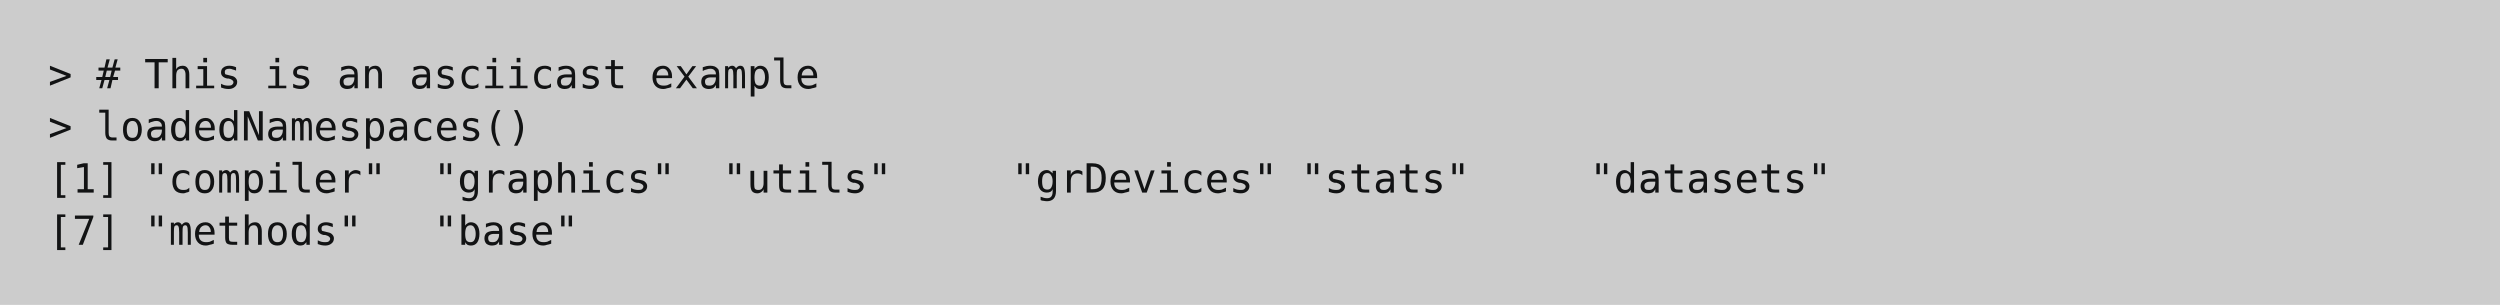
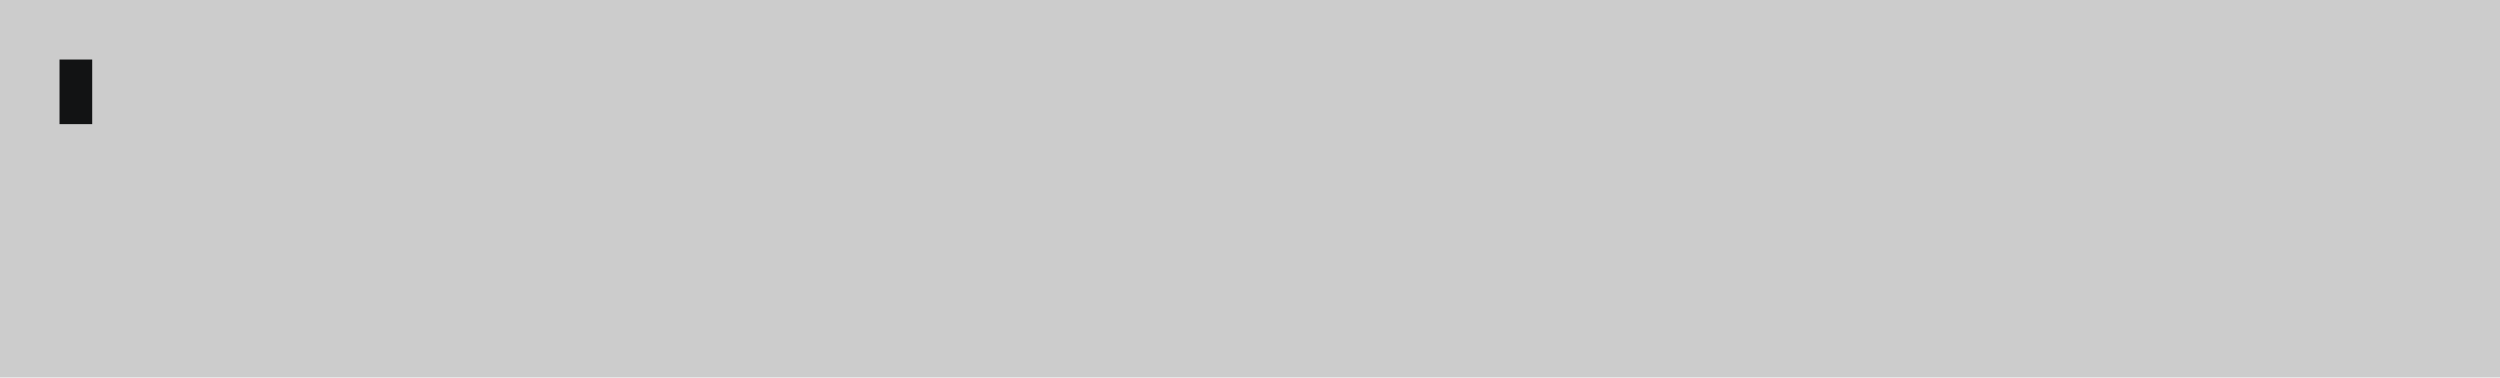
- <svg xmlns="http://www.w3.org/2000/svg" xmlns:xlink="http://www.w3.org/1999/xlink" width="1040" height="126.84">
-   <rect width="1040" height="126.84" rx="0" ry="0" class="a" />
-   <svg height="86.84" viewBox="0 0 100 8.684" width="1000" x="20" y="20">
-     <style>.a{fill:rgb(204,204,204)}.b{font-family:'Fira Code',Monaco,Consolas,Menlo,'Bitstream Vera Sans Mono','Powerline Symbols',monospace}.c{fill:transparent}.d{fill:rgb(18,19,20);white-space:pre}</style>
+ <svg xmlns="http://www.w3.org/2000/svg" xmlns:xlink="http://www.w3.org/1999/xlink" width="840" height="126.84">
+   <rect width="840" height="126.84" rx="0" ry="0" class="a" />
+   <svg height="86.84" viewBox="0 0 80 8.684" width="800" x="20" y="20">
+     <style>.a{fill:rgb(204,204,204)}.b{font-family:'Fira Code',Monaco,Consolas,Menlo,'Bitstream Vera Sans Mono','Powerline Symbols',monospace}.c{fill:rgb(18,19,20);white-space:pre}.d{fill:transparent}.e{fill:rgb(18,19,20)}.g{animation-duration:8.588s;animation-iteration-count:infinite;animation-name:f;animation-timing-function:steps(1,end)}@keyframes f{0%{transform:translateX(-0px)}0%{transform:translateX(-80px)}0.8%{transform:translateX(-160px)}1.3%{transform:translateX(-240px)}1.9%{transform:translateX(-320px)}2.5%{transform:translateX(-400px)}3.3%{transform:translateX(-480px)}4%{transform:translateX(-560px)}4.8%{transform:translateX(-640px)}5.2%{transform:translateX(-720px)}6%{transform:translateX(-800px)}6.6%{transform:translateX(-880px)}7.2%{transform:translateX(-960px)}7.8%{transform:translateX(-1040px)}8.2%{transform:translateX(-1120px)}8.9%{transform:translateX(-1200px)}9.6%{transform:translateX(-1280px)}10.1%{transform:translateX(-1360px)}10.9%{transform:translateX(-1440px)}11.7%{transform:translateX(-1520px)}12.5%{transform:translateX(-1600px)}13.2%{transform:translateX(-1680px)}14.1%{transform:translateX(-1760px)}14.8%{transform:translateX(-1840px)}15.5%{transform:translateX(-1920px)}16.1%{transform:translateX(-2000px)}16.7%{transform:translateX(-2080px)}17.1%{transform:translateX(-2160px)}17.5%{transform:translateX(-2240px)}18.1%{transform:translateX(-2320px)}18.7%{transform:translateX(-2400px)}19.3%{transform:translateX(-2480px)}19.3%{transform:translateX(-2560px)}19.3%{transform:translateX(-2640px)}20.1%{transform:translateX(-2720px)}20.8%{transform:translateX(-2800px)}21.4%{transform:translateX(-2880px)}22.1%{transform:translateX(-2960px)}22.9%{transform:translateX(-3040px)}23.6%{transform:translateX(-3120px)}24.2%{transform:translateX(-3200px)}24.7%{transform:translateX(-3280px)}25.1%{transform:translateX(-3360px)}25.9%{transform:translateX(-3440px)}26.4%{transform:translateX(-3520px)}26.8%{transform:translateX(-3600px)}27.6%{transform:translateX(-3680px)}27.9%{transform:translateX(-3760px)}28.4%{transform:translateX(-3840px)}29%{transform:translateX(-3920px)}29.5%{transform:translateX(-4000px)}30.1%{transform:translateX(-4080px)}30.1%{transform:translateX(-4160px)}30.1%{transform:translateX(-4240px)}30.1%{transform:translateX(-4320px)}30.1%{transform:translateX(-4400px)}30.1%{transform:translateX(-4480px)}30.1%{transform:translateX(-4560px)}30.1%{transform:translateX(-4640px)}30.1%{transform:translateX(-4720px)}30.1%{transform:translateX(-4800px)}30.1%{transform:translateX(-4880px)}30.1%{transform:translateX(-4960px)}30.1%{transform:translateX(-5040px)}30.1%{transform:translateX(-5120px)}100%{transform:translateX(-5200px)}}</style>
    <g font-family="'Fira Code',Monaco,Consolas,Menlo,'Bitstream Vera Sans Mono','Powerline Symbols',monospace" font-size="1.67" class="b">
      <defs>
+         <symbol id="1">
+           <text font-size="1.67" x="0" y="1.67" class="c">&gt;</text>
+         </symbol>
+         <symbol id="2">
+           <text font-size="1.67" x="0" y="1.67" class="c">&gt;</text>
+           <text font-size="1.67" x="2.004" y="1.67" class="c">#</text>
+         </symbol>
+         <symbol id="3">
+           <text font-size="1.67" x="0" y="1.67" class="c">&gt;</text>
+           <text font-size="1.67" x="2.004" y="1.67" class="c">#</text>
+           <text font-size="1.67" x="4.008" y="1.67" class="c">This</text>
+         </symbol>
+         <symbol id="4">
+           <text font-size="1.67" x="0" y="1.67" class="c">&gt;</text>
+           <text font-size="1.67" x="2.004" y="1.67" class="c">#</text>
+           <text font-size="1.67" x="4.008" y="1.67" class="c">This</text>
+           <text font-size="1.67" x="9.018" y="1.67" class="c">is</text>
+         </symbol>
+         <symbol id="5">
+           <text font-size="1.67" x="0" y="1.67" class="c">&gt;</text>
+           <text font-size="1.67" x="2.004" y="1.67" class="c">#</text>
+           <text font-size="1.67" x="4.008" y="1.67" class="c">This</text>
+           <text font-size="1.67" x="9.018" y="1.67" class="c">is</text>
+           <text font-size="1.67" x="12.024" y="1.67" class="c">an</text>
+         </symbol>
+         <symbol id="6">
+           <text font-size="1.67" x="0" y="1.67" class="c">&gt;</text>
+           <text font-size="1.67" x="2.004" y="1.67" class="c">#</text>
+           <text font-size="1.67" x="4.008" y="1.67" class="c">This</text>
+           <text font-size="1.67" x="9.018" y="1.67" class="c">is</text>
+           <text font-size="1.67" x="12.024" y="1.67" class="c">an</text>
+           <text font-size="1.67" x="15.03" y="1.67" class="c">asciicast</text>
+         </symbol>
+         <symbol id="7">
+           <text font-size="1.67" x="0" y="1.67" class="c">&gt;</text>
+           <text font-size="1.67" x="2.004" y="1.67" class="c">#</text>
+           <text font-size="1.67" x="4.008" y="1.67" class="c">This</text>
+           <text font-size="1.67" x="9.018" y="1.67" class="c">is</text>
+           <text font-size="1.67" x="12.024" y="1.67" class="c">an</text>
+           <text font-size="1.67" x="15.03" y="1.67" class="c">asciicast</text>
+           <text font-size="1.67" x="25.05" y="1.67" class="c">example</text>
+         </symbol>
+         <symbol id="8">
+           <text font-size="1.67" x="0" y="1.67" class="c">&gt;</text>
+           <text font-size="1.67" x="2.004" y="1.67" class="c">loadedNamespaces()</text>
+         </symbol>
+         <symbol id="9">
+           <text font-size="1.67" x="0" y="1.67" class="c">[1]</text>
+           <text font-size="1.67" x="4.008" y="1.67" class="c">"compiler"</text>
+           <text font-size="1.67" x="16.032" y="1.67" class="c">"graphics"</text>
+           <text font-size="1.67" x="28.056" y="1.67" class="c">"utils"</text>
+           <text font-size="1.67" x="40.08" y="1.67" class="c">"grDevices"</text>
+           <text font-size="1.67" x="52.104" y="1.67" class="c">"stats"</text>
+           <text font-size="1.67" x="64.128" y="1.67" class="c">"datasets"</text>
+         </symbol>
+         <symbol id="10">
+           <text font-size="1.67" x="0" y="1.67" class="c">[7]</text>
+           <text font-size="1.67" x="4.008" y="1.67" class="c">"methods"</text>
+           <text font-size="1.67" x="16.032" y="1.67" class="c">"base"</text>
+         </symbol>
        <symbol id="a">
-           <rect height="5" width="100" x="0" y="0" class="c" />
+           <rect height="4" width="80" x="0" y="0" class="d" />
+         </symbol>
+         <symbol id="b">
+           <rect height="2.171" width="1.102" class="e" />
        </symbol>
      </defs>
-       <rect height="8.684" width="100" class="a" />
-       <svg x="0" y="0" width="100">
-         <svg x="0">
-           <use xlink:href="#a" />
-           <text x="0" y="1.67" class="d">&gt;</text>
-           <text x="2.004" y="1.67" class="d">#</text>
-           <text x="4.008" y="1.67" class="d">This</text>
-           <text x="9.018" y="1.67" class="d">is</text>
-           <text x="12.024" y="1.67" class="d">an</text>
-           <text x="15.03" y="1.67" class="d">asciicast</text>
-           <text x="25.05" y="1.67" class="d">example</text>
-           <text x="0" y="3.841" class="d">&gt;</text>
-           <text x="2.004" y="3.841" class="d">loadedNamespaces()</text>
-           <text x="0" y="6.012" class="d">[1]</text>
-           <text x="4.008" y="6.012" class="d">"compiler"</text>
-           <text x="16.032" y="6.012" class="d">"graphics"</text>
-           <text x="28.056" y="6.012" class="d">"utils"</text>
-           <text x="40.08" y="6.012" class="d">"grDevices"</text>
-           <text x="52.104" y="6.012" class="d">"stats"</text>
-           <text x="64.128" y="6.012" class="d">"datasets"</text>
-           <text x="0" y="8.183" class="d">[7]</text>
-           <text x="4.008" y="8.183" class="d">"methods"</text>
-           <text x="16.032" y="8.183" class="d">"base"</text>
+       <rect height="8.684" width="80" class="a" />
+       <g class="g">
+         <svg x="0" y="0" width="5280">
+           <svg x="0">
+             <use xlink:href="#a" />
+             <use xlink:href="#b" x="-0.004" y="0" />
+           </svg>
+           <svg x="80">
+             <use xlink:href="#a" />
+             <use xlink:href="#b" x="1.996" y="0" />
+             <use xlink:href="#1" y="0" />
+           </svg>
+           <svg x="160">
+             <use xlink:href="#a" />
+             <use xlink:href="#b" x="2.996" y="0" />
+             <use xlink:href="#2" y="0" />
+           </svg>
+           <svg x="240">
+             <use xlink:href="#a" />
+             <use xlink:href="#b" x="3.996" y="0" />
+             <use xlink:href="#2" y="0" />
+           </svg>
+           <svg x="320">
+             <use xlink:href="#a" />
+             <use xlink:href="#b" x="4.996" y="0" />
+             <text font-size="1.67" x="0" y="1.67" class="c">&gt;</text>
+             <text font-size="1.67" x="2.004" y="1.67" class="c">#</text>
+             <text font-size="1.67" x="4.008" y="1.67" class="c">T</text>
+           </svg>
+           <svg x="400">
+             <use xlink:href="#a" />
+             <use xlink:href="#b" x="5.996" y="0" />
+             <text font-size="1.67" x="0" y="1.67" class="c">&gt;</text>
+             <text font-size="1.67" x="2.004" y="1.67" class="c">#</text>
+             <text font-size="1.67" x="4.008" y="1.67" class="c">Th</text>
+           </svg>
+           <svg x="480">
+             <use xlink:href="#a" />
+             <use xlink:href="#b" x="6.996" y="0" />
+             <text font-size="1.67" x="0" y="1.67" class="c">&gt;</text>
+             <text font-size="1.67" x="2.004" y="1.67" class="c">#</text>
+             <text font-size="1.67" x="4.008" y="1.67" class="c">Thi</text>
+           </svg>
+           <svg x="560">
+             <use xlink:href="#a" />
+             <use xlink:href="#b" x="7.996" y="0" />
+             <use xlink:href="#3" y="0" />
+           </svg>
+           <svg x="640">
+             <use xlink:href="#a" />
+             <use xlink:href="#b" x="8.996" y="0" />
+             <use xlink:href="#3" y="0" />
+           </svg>
+           <svg x="720">
+             <use xlink:href="#a" />
+             <use xlink:href="#b" x="9.996" y="0" />
+             <text font-size="1.67" x="0" y="1.67" class="c">&gt;</text>
+             <text font-size="1.67" x="2.004" y="1.67" class="c">#</text>
+             <text font-size="1.67" x="4.008" y="1.67" class="c">This</text>
+             <text font-size="1.67" x="9.018" y="1.67" class="c">i</text>
+           </svg>
+           <svg x="800">
+             <use xlink:href="#a" />
+             <use xlink:href="#b" x="10.996" y="0" />
+             <use xlink:href="#4" y="0" />
+           </svg>
+           <svg x="880">
+             <use xlink:href="#a" />
+             <use xlink:href="#b" x="11.996" y="0" />
+             <use xlink:href="#4" y="0" />
+           </svg>
+           <svg x="960">
+             <use xlink:href="#a" />
+             <use xlink:href="#b" x="12.996" y="0" />
+             <text font-size="1.67" x="0" y="1.67" class="c">&gt;</text>
+             <text font-size="1.67" x="2.004" y="1.67" class="c">#</text>
+             <text font-size="1.67" x="4.008" y="1.67" class="c">This</text>
+             <text font-size="1.67" x="9.018" y="1.67" class="c">is</text>
+             <text font-size="1.67" x="12.024" y="1.67" class="c">a</text>
+           </svg>
+           <svg x="1040">
+             <use xlink:href="#a" />
+             <use xlink:href="#b" x="13.996" y="0" />
+             <use xlink:href="#5" y="0" />
+           </svg>
+           <svg x="1120">
+             <use xlink:href="#a" />
+             <use xlink:href="#b" x="14.996" y="0" />
+             <use xlink:href="#5" y="0" />
+           </svg>
+           <svg x="1200">
+             <use xlink:href="#a" />
+             <use xlink:href="#b" x="15.996" y="0" />
+             <text font-size="1.67" x="0" y="1.67" class="c">&gt;</text>
+             <text font-size="1.67" x="2.004" y="1.67" class="c">#</text>
+             <text font-size="1.67" x="4.008" y="1.67" class="c">This</text>
+             <text font-size="1.67" x="9.018" y="1.67" class="c">is</text>
+             <text font-size="1.67" x="12.024" y="1.67" class="c">an</text>
+             <text font-size="1.67" x="15.03" y="1.67" class="c">a</text>
+           </svg>
+           <svg x="1280">
+             <use xlink:href="#a" />
+             <use xlink:href="#b" x="16.996" y="0" />
+             <text font-size="1.67" x="0" y="1.67" class="c">&gt;</text>
+             <text font-size="1.67" x="2.004" y="1.67" class="c">#</text>
+             <text font-size="1.67" x="4.008" y="1.67" class="c">This</text>
+             <text font-size="1.67" x="9.018" y="1.67" class="c">is</text>
+             <text font-size="1.67" x="12.024" y="1.67" class="c">an</text>
+             <text font-size="1.67" x="15.03" y="1.67" class="c">as</text>
+           </svg>
+           <svg x="1360">
+             <use xlink:href="#a" />
+             <use xlink:href="#b" x="17.996" y="0" />
+             <text font-size="1.67" x="0" y="1.67" class="c">&gt;</text>
+             <text font-size="1.67" x="2.004" y="1.67" class="c">#</text>
+             <text font-size="1.67" x="4.008" y="1.67" class="c">This</text>
+             <text font-size="1.67" x="9.018" y="1.67" class="c">is</text>
+             <text font-size="1.67" x="12.024" y="1.67" class="c">an</text>
+             <text font-size="1.67" x="15.03" y="1.67" class="c">asc</text>
+           </svg>
+           <svg x="1440">
+             <use xlink:href="#a" />
+             <use xlink:href="#b" x="18.996" y="0" />
+             <text font-size="1.67" x="0" y="1.67" class="c">&gt;</text>
+             <text font-size="1.67" x="2.004" y="1.67" class="c">#</text>
+             <text font-size="1.67" x="4.008" y="1.67" class="c">This</text>
+             <text font-size="1.67" x="9.018" y="1.67" class="c">is</text>
+             <text font-size="1.67" x="12.024" y="1.67" class="c">an</text>
+             <text font-size="1.67" x="15.03" y="1.67" class="c">asci</text>
+           </svg>
+           <svg x="1520">
+             <use xlink:href="#a" />
+             <use xlink:href="#b" x="19.996" y="0" />
+             <text font-size="1.67" x="0" y="1.67" class="c">&gt;</text>
+             <text font-size="1.67" x="2.004" y="1.67" class="c">#</text>
+             <text font-size="1.67" x="4.008" y="1.67" class="c">This</text>
+             <text font-size="1.67" x="9.018" y="1.67" class="c">is</text>
+             <text font-size="1.67" x="12.024" y="1.67" class="c">an</text>
+             <text font-size="1.67" x="15.03" y="1.67" class="c">ascii</text>
+           </svg>
+           <svg x="1600">
+             <use xlink:href="#a" />
+             <use xlink:href="#b" x="20.996" y="0" />
+             <text font-size="1.67" x="0" y="1.67" class="c">&gt;</text>
+             <text font-size="1.67" x="2.004" y="1.67" class="c">#</text>
+             <text font-size="1.67" x="4.008" y="1.67" class="c">This</text>
+             <text font-size="1.67" x="9.018" y="1.67" class="c">is</text>
+             <text font-size="1.67" x="12.024" y="1.67" class="c">an</text>
+             <text font-size="1.67" x="15.03" y="1.67" class="c">asciic</text>
+           </svg>
+           <svg x="1680">
+             <use xlink:href="#a" />
+             <use xlink:href="#b" x="21.996" y="0" />
+             <text font-size="1.67" x="0" y="1.67" class="c">&gt;</text>
+             <text font-size="1.67" x="2.004" y="1.67" class="c">#</text>
+             <text font-size="1.67" x="4.008" y="1.67" class="c">This</text>
+             <text font-size="1.67" x="9.018" y="1.67" class="c">is</text>
+             <text font-size="1.67" x="12.024" y="1.67" class="c">an</text>
+             <text font-size="1.67" x="15.03" y="1.67" class="c">asciica</text>
+           </svg>
+           <svg x="1760">
+             <use xlink:href="#a" />
+             <use xlink:href="#b" x="22.996" y="0" />
+             <text font-size="1.67" x="0" y="1.67" class="c">&gt;</text>
+             <text font-size="1.67" x="2.004" y="1.67" class="c">#</text>
+             <text font-size="1.67" x="4.008" y="1.67" class="c">This</text>
+             <text font-size="1.67" x="9.018" y="1.67" class="c">is</text>
+             <text font-size="1.67" x="12.024" y="1.67" class="c">an</text>
+             <text font-size="1.67" x="15.03" y="1.67" class="c">asciicas</text>
+           </svg>
+           <svg x="1840">
+             <use xlink:href="#a" />
+             <use xlink:href="#b" x="23.996" y="0" />
+             <use xlink:href="#6" y="0" />
+           </svg>
+           <svg x="1920">
+             <use xlink:href="#a" />
+             <use xlink:href="#b" x="24.996" y="0" />
+             <use xlink:href="#6" y="0" />
+           </svg>
+           <svg x="2000">
+             <use xlink:href="#a" />
+             <use xlink:href="#b" x="25.996" y="0" />
+             <text font-size="1.67" x="0" y="1.67" class="c">&gt;</text>
+             <text font-size="1.67" x="2.004" y="1.67" class="c">#</text>
+             <text font-size="1.67" x="4.008" y="1.67" class="c">This</text>
+             <text font-size="1.67" x="9.018" y="1.67" class="c">is</text>
+             <text font-size="1.67" x="12.024" y="1.67" class="c">an</text>
+             <text font-size="1.67" x="15.03" y="1.67" class="c">asciicast</text>
+             <text font-size="1.67" x="25.05" y="1.67" class="c">e</text>
+           </svg>
+           <svg x="2080">
+             <use xlink:href="#a" />
+             <use xlink:href="#b" x="26.996" y="0" />
+             <text font-size="1.67" x="0" y="1.67" class="c">&gt;</text>
+             <text font-size="1.67" x="2.004" y="1.67" class="c">#</text>
+             <text font-size="1.67" x="4.008" y="1.67" class="c">This</text>
+             <text font-size="1.67" x="9.018" y="1.67" class="c">is</text>
+             <text font-size="1.67" x="12.024" y="1.67" class="c">an</text>
+             <text font-size="1.67" x="15.03" y="1.67" class="c">asciicast</text>
+             <text font-size="1.67" x="25.05" y="1.67" class="c">ex</text>
+           </svg>
+           <svg x="2160">
+             <use xlink:href="#a" />
+             <use xlink:href="#b" x="27.996" y="0" />
+             <text font-size="1.67" x="0" y="1.67" class="c">&gt;</text>
+             <text font-size="1.67" x="2.004" y="1.67" class="c">#</text>
+             <text font-size="1.67" x="4.008" y="1.67" class="c">This</text>
+             <text font-size="1.67" x="9.018" y="1.67" class="c">is</text>
+             <text font-size="1.67" x="12.024" y="1.67" class="c">an</text>
+             <text font-size="1.67" x="15.03" y="1.67" class="c">asciicast</text>
+             <text font-size="1.67" x="25.05" y="1.67" class="c">exa</text>
+           </svg>
+           <svg x="2240">
+             <use xlink:href="#a" />
+             <use xlink:href="#b" x="28.996" y="0" />
+             <text font-size="1.67" x="0" y="1.67" class="c">&gt;</text>
+             <text font-size="1.67" x="2.004" y="1.67" class="c">#</text>
+             <text font-size="1.67" x="4.008" y="1.67" class="c">This</text>
+             <text font-size="1.67" x="9.018" y="1.67" class="c">is</text>
+             <text font-size="1.67" x="12.024" y="1.67" class="c">an</text>
+             <text font-size="1.67" x="15.03" y="1.67" class="c">asciicast</text>
+             <text font-size="1.67" x="25.05" y="1.67" class="c">exam</text>
+           </svg>
+           <svg x="2320">
+             <use xlink:href="#a" />
+             <use xlink:href="#b" x="29.996" y="0" />
+             <text font-size="1.67" x="0" y="1.67" class="c">&gt;</text>
+             <text font-size="1.67" x="2.004" y="1.67" class="c">#</text>
+             <text font-size="1.67" x="4.008" y="1.67" class="c">This</text>
+             <text font-size="1.67" x="9.018" y="1.67" class="c">is</text>
+             <text font-size="1.67" x="12.024" y="1.67" class="c">an</text>
+             <text font-size="1.67" x="15.03" y="1.67" class="c">asciicast</text>
+             <text font-size="1.67" x="25.05" y="1.67" class="c">examp</text>
+           </svg>
+           <svg x="2400">
+             <use xlink:href="#a" />
+             <use xlink:href="#b" x="30.996" y="0" />
+             <text font-size="1.67" x="0" y="1.67" class="c">&gt;</text>
+             <text font-size="1.67" x="2.004" y="1.67" class="c">#</text>
+             <text font-size="1.67" x="4.008" y="1.67" class="c">This</text>
+             <text font-size="1.67" x="9.018" y="1.67" class="c">is</text>
+             <text font-size="1.67" x="12.024" y="1.67" class="c">an</text>
+             <text font-size="1.67" x="15.03" y="1.67" class="c">asciicast</text>
+             <text font-size="1.67" x="25.05" y="1.67" class="c">exampl</text>
+           </svg>
+           <svg x="2480">
+             <use xlink:href="#a" />
+             <use xlink:href="#b" x="31.996" y="0" />
+             <use xlink:href="#7" y="0" />
+           </svg>
+           <svg x="2560">
+             <use xlink:href="#a" />
+             <use xlink:href="#b" x="-0.004" y="2.146" />
+             <use xlink:href="#7" y="0" />
+           </svg>
+           <svg x="2640">
+             <use xlink:href="#a" />
+             <use xlink:href="#b" x="1.996" y="2.146" />
+             <use xlink:href="#7" y="0" />
+             <use xlink:href="#1" y="2.171" />
+           </svg>
+           <svg x="2720">
+             <use xlink:href="#a" />
+             <use xlink:href="#b" x="2.996" y="2.146" />
+             <use xlink:href="#7" y="0" />
+             <text font-size="1.67" x="0" y="3.841" class="c">&gt;</text>
+             <text font-size="1.67" x="2.004" y="3.841" class="c">l</text>
+           </svg>
+           <svg x="2800">
+             <use xlink:href="#a" />
+             <use xlink:href="#b" x="3.996" y="2.146" />
+             <use xlink:href="#7" y="0" />
+             <text font-size="1.67" x="0" y="3.841" class="c">&gt;</text>
+             <text font-size="1.67" x="2.004" y="3.841" class="c">lo</text>
+           </svg>
+           <svg x="2880">
+             <use xlink:href="#a" />
+             <use xlink:href="#b" x="4.996" y="2.146" />
+             <use xlink:href="#7" y="0" />
+             <text font-size="1.67" x="0" y="3.841" class="c">&gt;</text>
+             <text font-size="1.67" x="2.004" y="3.841" class="c">loa</text>
+           </svg>
+           <svg x="2960">
+             <use xlink:href="#a" />
+             <use xlink:href="#b" x="5.996" y="2.146" />
+             <use xlink:href="#7" y="0" />
+             <text font-size="1.67" x="0" y="3.841" class="c">&gt;</text>
+             <text font-size="1.67" x="2.004" y="3.841" class="c">load</text>
+           </svg>
+           <svg x="3040">
+             <use xlink:href="#a" />
+             <use xlink:href="#b" x="6.996" y="2.146" />
+             <use xlink:href="#7" y="0" />
+             <text font-size="1.67" x="0" y="3.841" class="c">&gt;</text>
+             <text font-size="1.67" x="2.004" y="3.841" class="c">loade</text>
+           </svg>
+           <svg x="3120">
+             <use xlink:href="#a" />
+             <use xlink:href="#b" x="7.996" y="2.146" />
+             <use xlink:href="#7" y="0" />
+             <text font-size="1.67" x="0" y="3.841" class="c">&gt;</text>
+             <text font-size="1.67" x="2.004" y="3.841" class="c">loaded</text>
+           </svg>
+           <svg x="3200">
+             <use xlink:href="#a" />
+             <use xlink:href="#b" x="8.996" y="2.146" />
+             <use xlink:href="#7" y="0" />
+             <text font-size="1.67" x="0" y="3.841" class="c">&gt;</text>
+             <text font-size="1.67" x="2.004" y="3.841" class="c">loadedN</text>
+           </svg>
+           <svg x="3280">
+             <use xlink:href="#a" />
+             <use xlink:href="#b" x="9.996" y="2.146" />
+             <use xlink:href="#7" y="0" />
+             <text font-size="1.67" x="0" y="3.841" class="c">&gt;</text>
+             <text font-size="1.67" x="2.004" y="3.841" class="c">loadedNa</text>
+           </svg>
+           <svg x="3360">
+             <use xlink:href="#a" />
+             <use xlink:href="#b" x="10.996" y="2.146" />
+             <use xlink:href="#7" y="0" />
+             <text font-size="1.67" x="0" y="3.841" class="c">&gt;</text>
+             <text font-size="1.67" x="2.004" y="3.841" class="c">loadedNam</text>
+           </svg>
+           <svg x="3440">
+             <use xlink:href="#a" />
+             <use xlink:href="#b" x="11.996" y="2.146" />
+             <use xlink:href="#7" y="0" />
+             <text font-size="1.67" x="0" y="3.841" class="c">&gt;</text>
+             <text font-size="1.67" x="2.004" y="3.841" class="c">loadedName</text>
+           </svg>
+           <svg x="3520">
+             <use xlink:href="#a" />
+             <use xlink:href="#b" x="12.996" y="2.146" />
+             <use xlink:href="#7" y="0" />
+             <text font-size="1.67" x="0" y="3.841" class="c">&gt;</text>
+             <text font-size="1.67" x="2.004" y="3.841" class="c">loadedNames</text>
+           </svg>
+           <svg x="3600">
+             <use xlink:href="#a" />
+             <use xlink:href="#b" x="13.996" y="2.146" />
+             <use xlink:href="#7" y="0" />
+             <text font-size="1.67" x="0" y="3.841" class="c">&gt;</text>
+             <text font-size="1.67" x="2.004" y="3.841" class="c">loadedNamesp</text>
+           </svg>
+           <svg x="3680">
+             <use xlink:href="#a" />
+             <use xlink:href="#b" x="14.996" y="2.146" />
+             <use xlink:href="#7" y="0" />
+             <text font-size="1.67" x="0" y="3.841" class="c">&gt;</text>
+             <text font-size="1.67" x="2.004" y="3.841" class="c">loadedNamespa</text>
+           </svg>
+           <svg x="3760">
+             <use xlink:href="#a" />
+             <use xlink:href="#b" x="15.996" y="2.146" />
+             <use xlink:href="#7" y="0" />
+             <text font-size="1.67" x="0" y="3.841" class="c">&gt;</text>
+             <text font-size="1.67" x="2.004" y="3.841" class="c">loadedNamespac</text>
+           </svg>
+           <svg x="3840">
+             <use xlink:href="#a" />
+             <use xlink:href="#b" x="16.996" y="2.146" />
+             <use xlink:href="#7" y="0" />
+             <text font-size="1.67" x="0" y="3.841" class="c">&gt;</text>
+             <text font-size="1.67" x="2.004" y="3.841" class="c">loadedNamespace</text>
+           </svg>
+           <svg x="3920">
+             <use xlink:href="#a" />
+             <use xlink:href="#b" x="17.996" y="2.146" />
+             <use xlink:href="#7" y="0" />
+             <text font-size="1.67" x="0" y="3.841" class="c">&gt;</text>
+             <text font-size="1.67" x="2.004" y="3.841" class="c">loadedNamespaces</text>
+           </svg>
+           <svg x="4000">
+             <use xlink:href="#a" />
+             <use xlink:href="#b" x="18.996" y="2.146" />
+             <use xlink:href="#7" y="0" />
+             <text font-size="1.67" x="0" y="3.841" class="c">&gt;</text>
+             <text font-size="1.67" x="2.004" y="3.841" class="c">loadedNamespaces(</text>
+           </svg>
+           <svg x="4080">
+             <use xlink:href="#a" />
+             <use xlink:href="#b" x="19.996" y="2.146" />
+             <use xlink:href="#7" y="0" />
+             <use xlink:href="#8" y="2.171" />
+           </svg>
+           <svg x="4160">
+             <use xlink:href="#a" />
+             <use xlink:href="#b" x="-0.004" y="4.317" />
+             <use xlink:href="#7" y="0" />
+             <use xlink:href="#8" y="2.171" />
+           </svg>
+           <svg x="4240">
+             <use xlink:href="#a" />
+             <use xlink:href="#b" x="2.996" y="4.317" />
+             <use xlink:href="#7" y="0" />
+             <use xlink:href="#8" y="2.171" />
+             <text font-size="1.67" x="0" y="6.012" class="c">[1]</text>
+           </svg>
+           <svg x="4320">
+             <use xlink:href="#a" />
+             <use xlink:href="#b" x="14.996" y="4.317" />
+             <use xlink:href="#7" y="0" />
+             <use xlink:href="#8" y="2.171" />
+             <text font-size="1.67" x="0" y="6.012" class="c">[1]</text>
+             <text font-size="1.67" x="4.008" y="6.012" class="c">"compiler"</text>
+           </svg>
+           <svg x="4400">
+             <use xlink:href="#a" />
+             <use xlink:href="#b" x="26.996" y="4.317" />
+             <use xlink:href="#7" y="0" />
+             <use xlink:href="#8" y="2.171" />
+             <text font-size="1.67" x="0" y="6.012" class="c">[1]</text>
+             <text font-size="1.67" x="4.008" y="6.012" class="c">"compiler"</text>
+             <text font-size="1.67" x="16.032" y="6.012" class="c">"graphics"</text>
+           </svg>
+           <svg x="4480">
+             <use xlink:href="#a" />
+             <use xlink:href="#b" x="38.996" y="4.317" />
+             <use xlink:href="#7" y="0" />
+             <use xlink:href="#8" y="2.171" />
+             <text font-size="1.67" x="0" y="6.012" class="c">[1]</text>
+             <text font-size="1.67" x="4.008" y="6.012" class="c">"compiler"</text>
+             <text font-size="1.67" x="16.032" y="6.012" class="c">"graphics"</text>
+             <text font-size="1.67" x="28.056" y="6.012" class="c">"utils"</text>
+           </svg>
+           <svg x="4560">
+             <use xlink:href="#a" />
+             <use xlink:href="#b" x="50.996" y="4.317" />
+             <use xlink:href="#7" y="0" />
+             <use xlink:href="#8" y="2.171" />
+             <text font-size="1.67" x="0" y="6.012" class="c">[1]</text>
+             <text font-size="1.67" x="4.008" y="6.012" class="c">"compiler"</text>
+             <text font-size="1.67" x="16.032" y="6.012" class="c">"graphics"</text>
+             <text font-size="1.67" x="28.056" y="6.012" class="c">"utils"</text>
+             <text font-size="1.67" x="40.08" y="6.012" class="c">"grDevices"</text>
+           </svg>
+           <svg x="4640">
+             <use xlink:href="#a" />
+             <use xlink:href="#b" x="62.996" y="4.317" />
+             <use xlink:href="#7" y="0" />
+             <use xlink:href="#8" y="2.171" />
+             <text font-size="1.67" x="0" y="6.012" class="c">[1]</text>
+             <text font-size="1.67" x="4.008" y="6.012" class="c">"compiler"</text>
+             <text font-size="1.67" x="16.032" y="6.012" class="c">"graphics"</text>
+             <text font-size="1.67" x="28.056" y="6.012" class="c">"utils"</text>
+             <text font-size="1.67" x="40.08" y="6.012" class="c">"grDevices"</text>
+             <text font-size="1.67" x="52.104" y="6.012" class="c">"stats"</text>
+           </svg>
+           <svg x="4720">
+             <use xlink:href="#a" />
+             <use xlink:href="#b" x="74.996" y="4.317" />
+             <use xlink:href="#7" y="0" />
+             <use xlink:href="#8" y="2.171" />
+             <use xlink:href="#9" y="4.342" />
+           </svg>
+           <svg x="4800">
+             <use xlink:href="#a" />
+             <use xlink:href="#b" x="-0.004" y="6.488" />
+             <use xlink:href="#7" y="0" />
+             <use xlink:href="#8" y="2.171" />
+             <use xlink:href="#9" y="4.342" />
+           </svg>
+           <svg x="4880">
+             <use xlink:href="#a" />
+             <use xlink:href="#b" x="2.996" y="6.488" />
+             <use xlink:href="#7" y="0" />
+             <use xlink:href="#8" y="2.171" />
+             <use xlink:href="#9" y="4.342" />
+             <text font-size="1.67" x="0" y="8.183" class="c">[7]</text>
+           </svg>
+           <svg x="4960">
+             <use xlink:href="#a" />
+             <use xlink:href="#b" x="14.996" y="6.488" />
+             <use xlink:href="#7" y="0" />
+             <use xlink:href="#8" y="2.171" />
+             <use xlink:href="#9" y="4.342" />
+             <text font-size="1.67" x="0" y="8.183" class="c">[7]</text>
+             <text font-size="1.67" x="4.008" y="8.183" class="c">"methods"</text>
+           </svg>
+           <svg x="5040">
+             <use xlink:href="#a" />
+             <use xlink:href="#b" x="26.996" y="6.488" />
+             <use xlink:href="#7" y="0" />
+             <use xlink:href="#8" y="2.171" />
+             <use xlink:href="#9" y="4.342" />
+             <use xlink:href="#10" y="6.513" />
+           </svg>
+           <svg x="5120">
+             <use xlink:href="#a" />
+             <use xlink:href="#b" x="26.996" y="6.488" />
+             <use xlink:href="#7" y="0" />
+             <use xlink:href="#8" y="2.171" />
+             <use xlink:href="#9" y="4.342" />
+             <use xlink:href="#10" y="6.513" />
+           </svg>
+           <svg x="5200">
+             <use xlink:href="#a" />
+             <use xlink:href="#b" x="26.996" y="6.488" />
+             <use xlink:href="#7" y="0" />
+             <use xlink:href="#8" y="2.171" />
+             <use xlink:href="#9" y="4.342" />
+             <use xlink:href="#10" y="6.513" />
+           </svg>
        </svg>
-       </svg>
+       </g>
    </g>
  </svg>
</svg>
